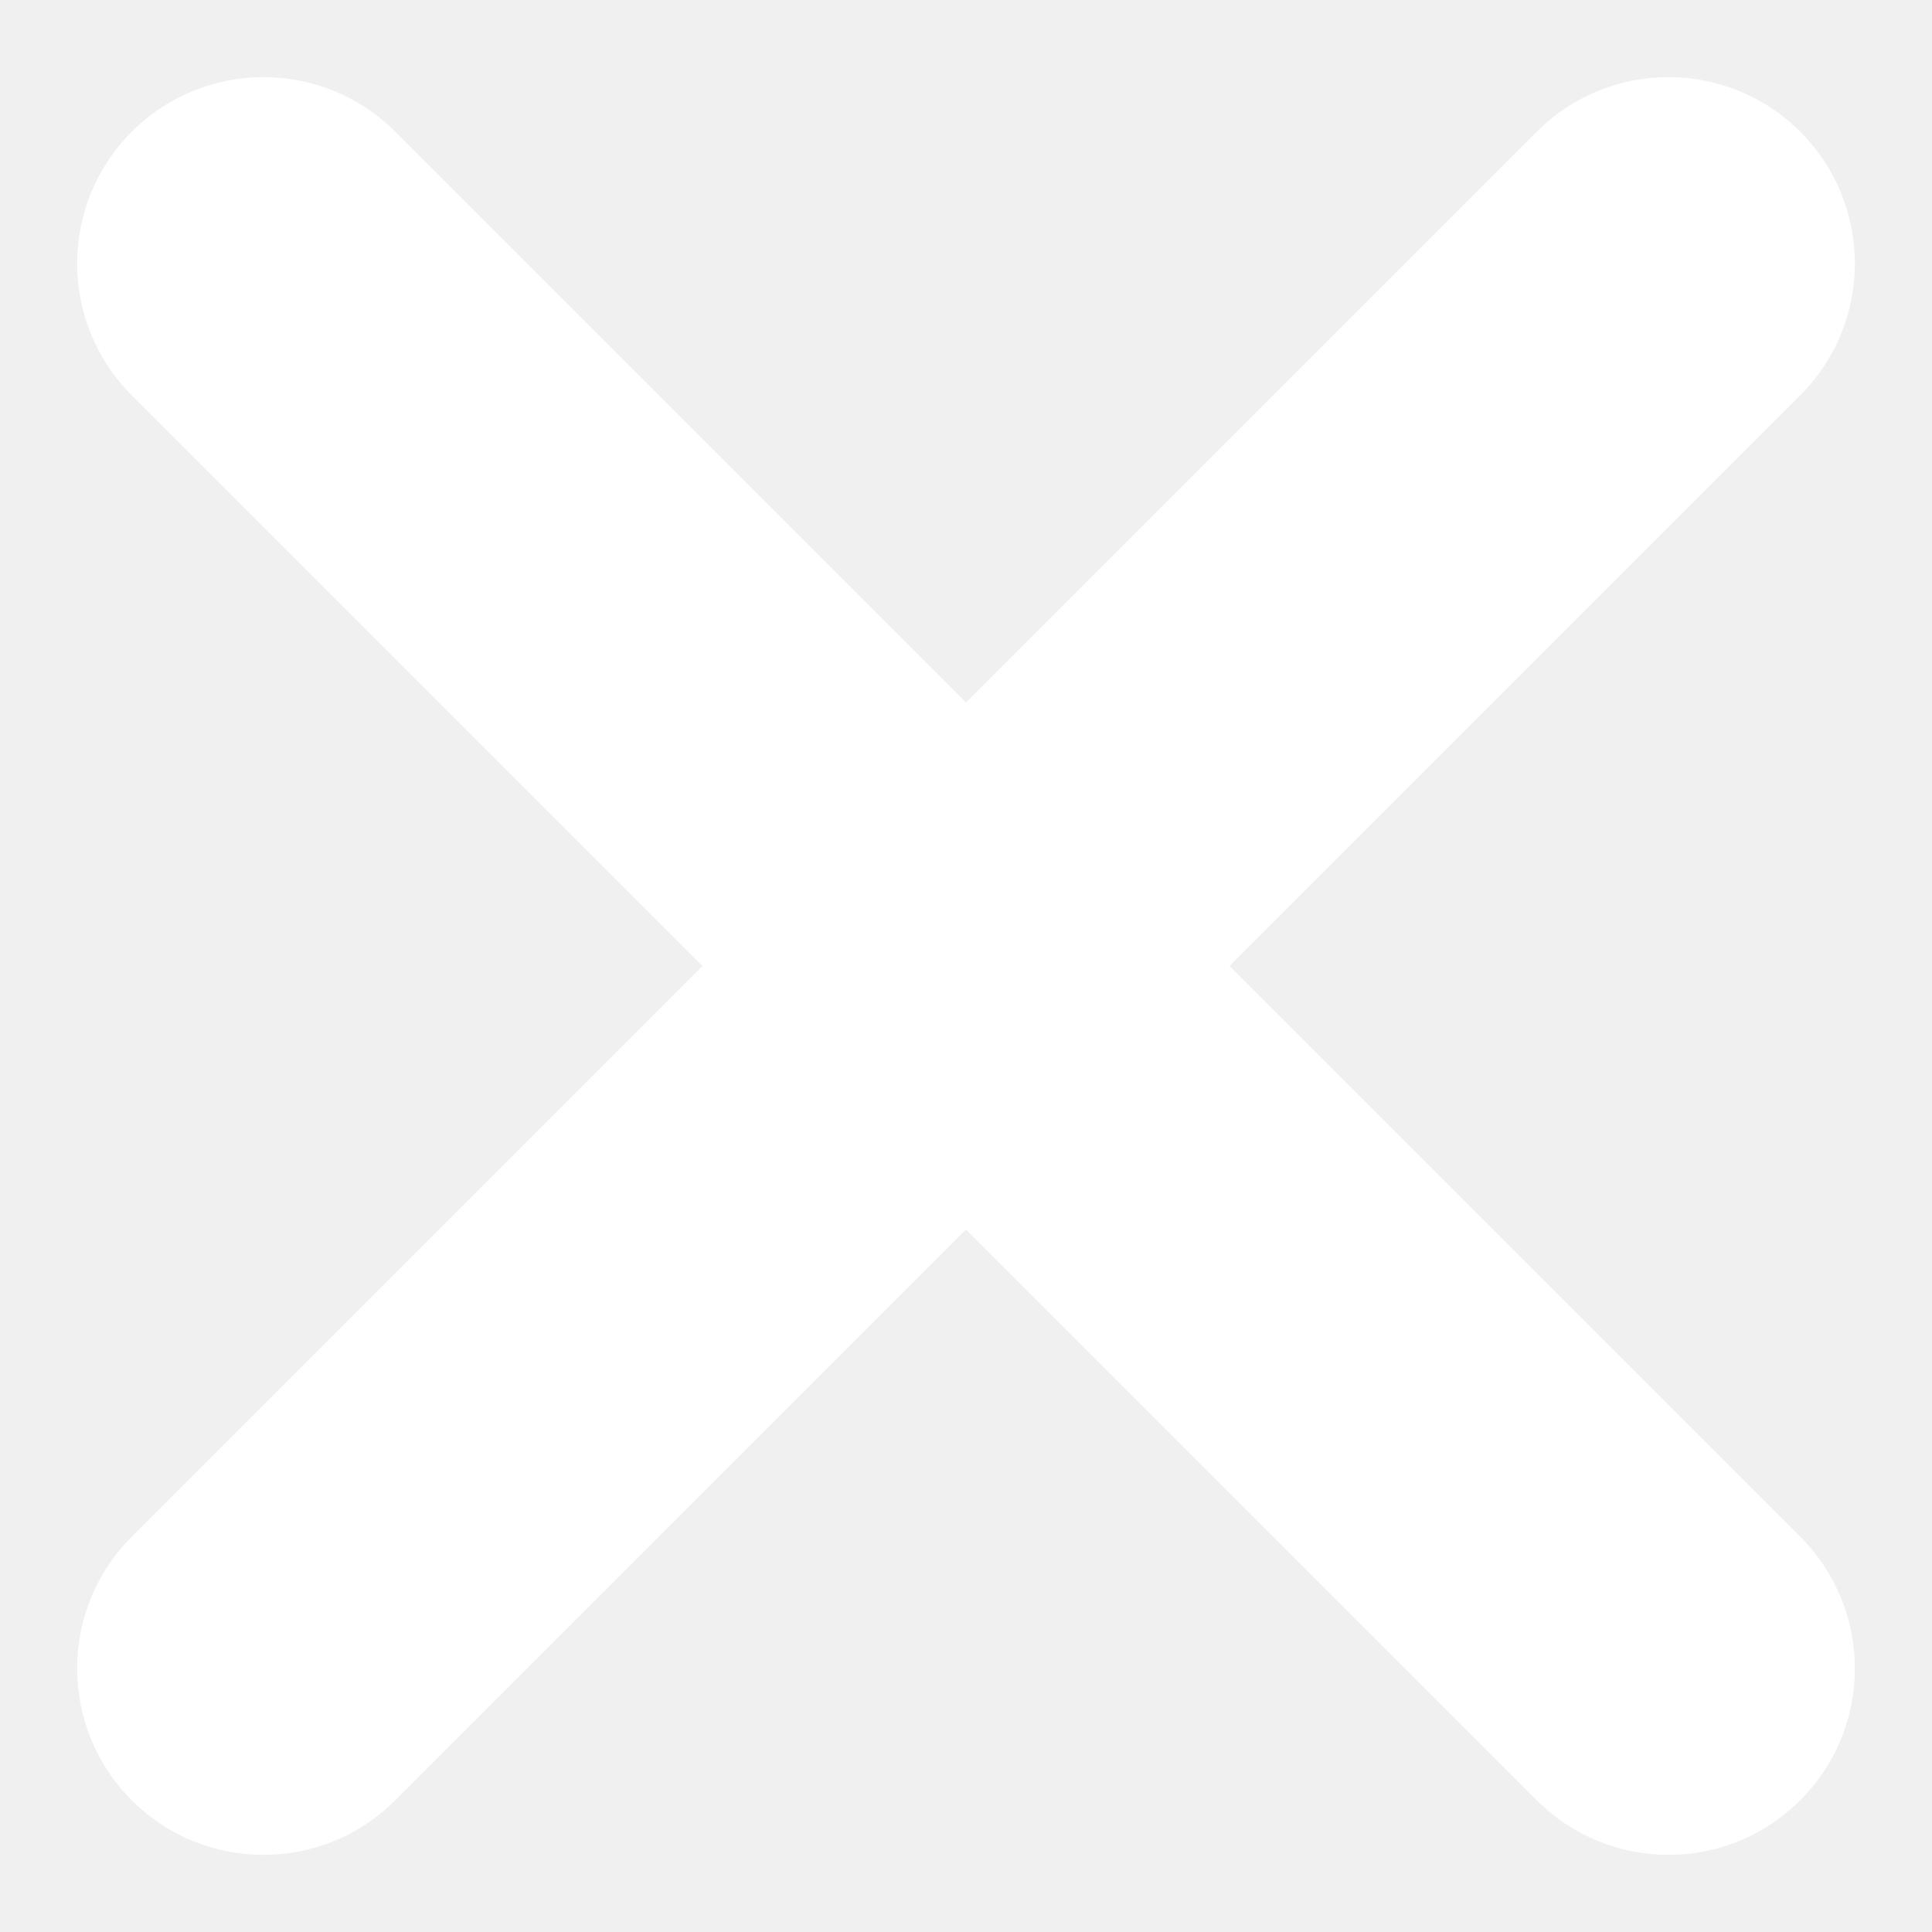
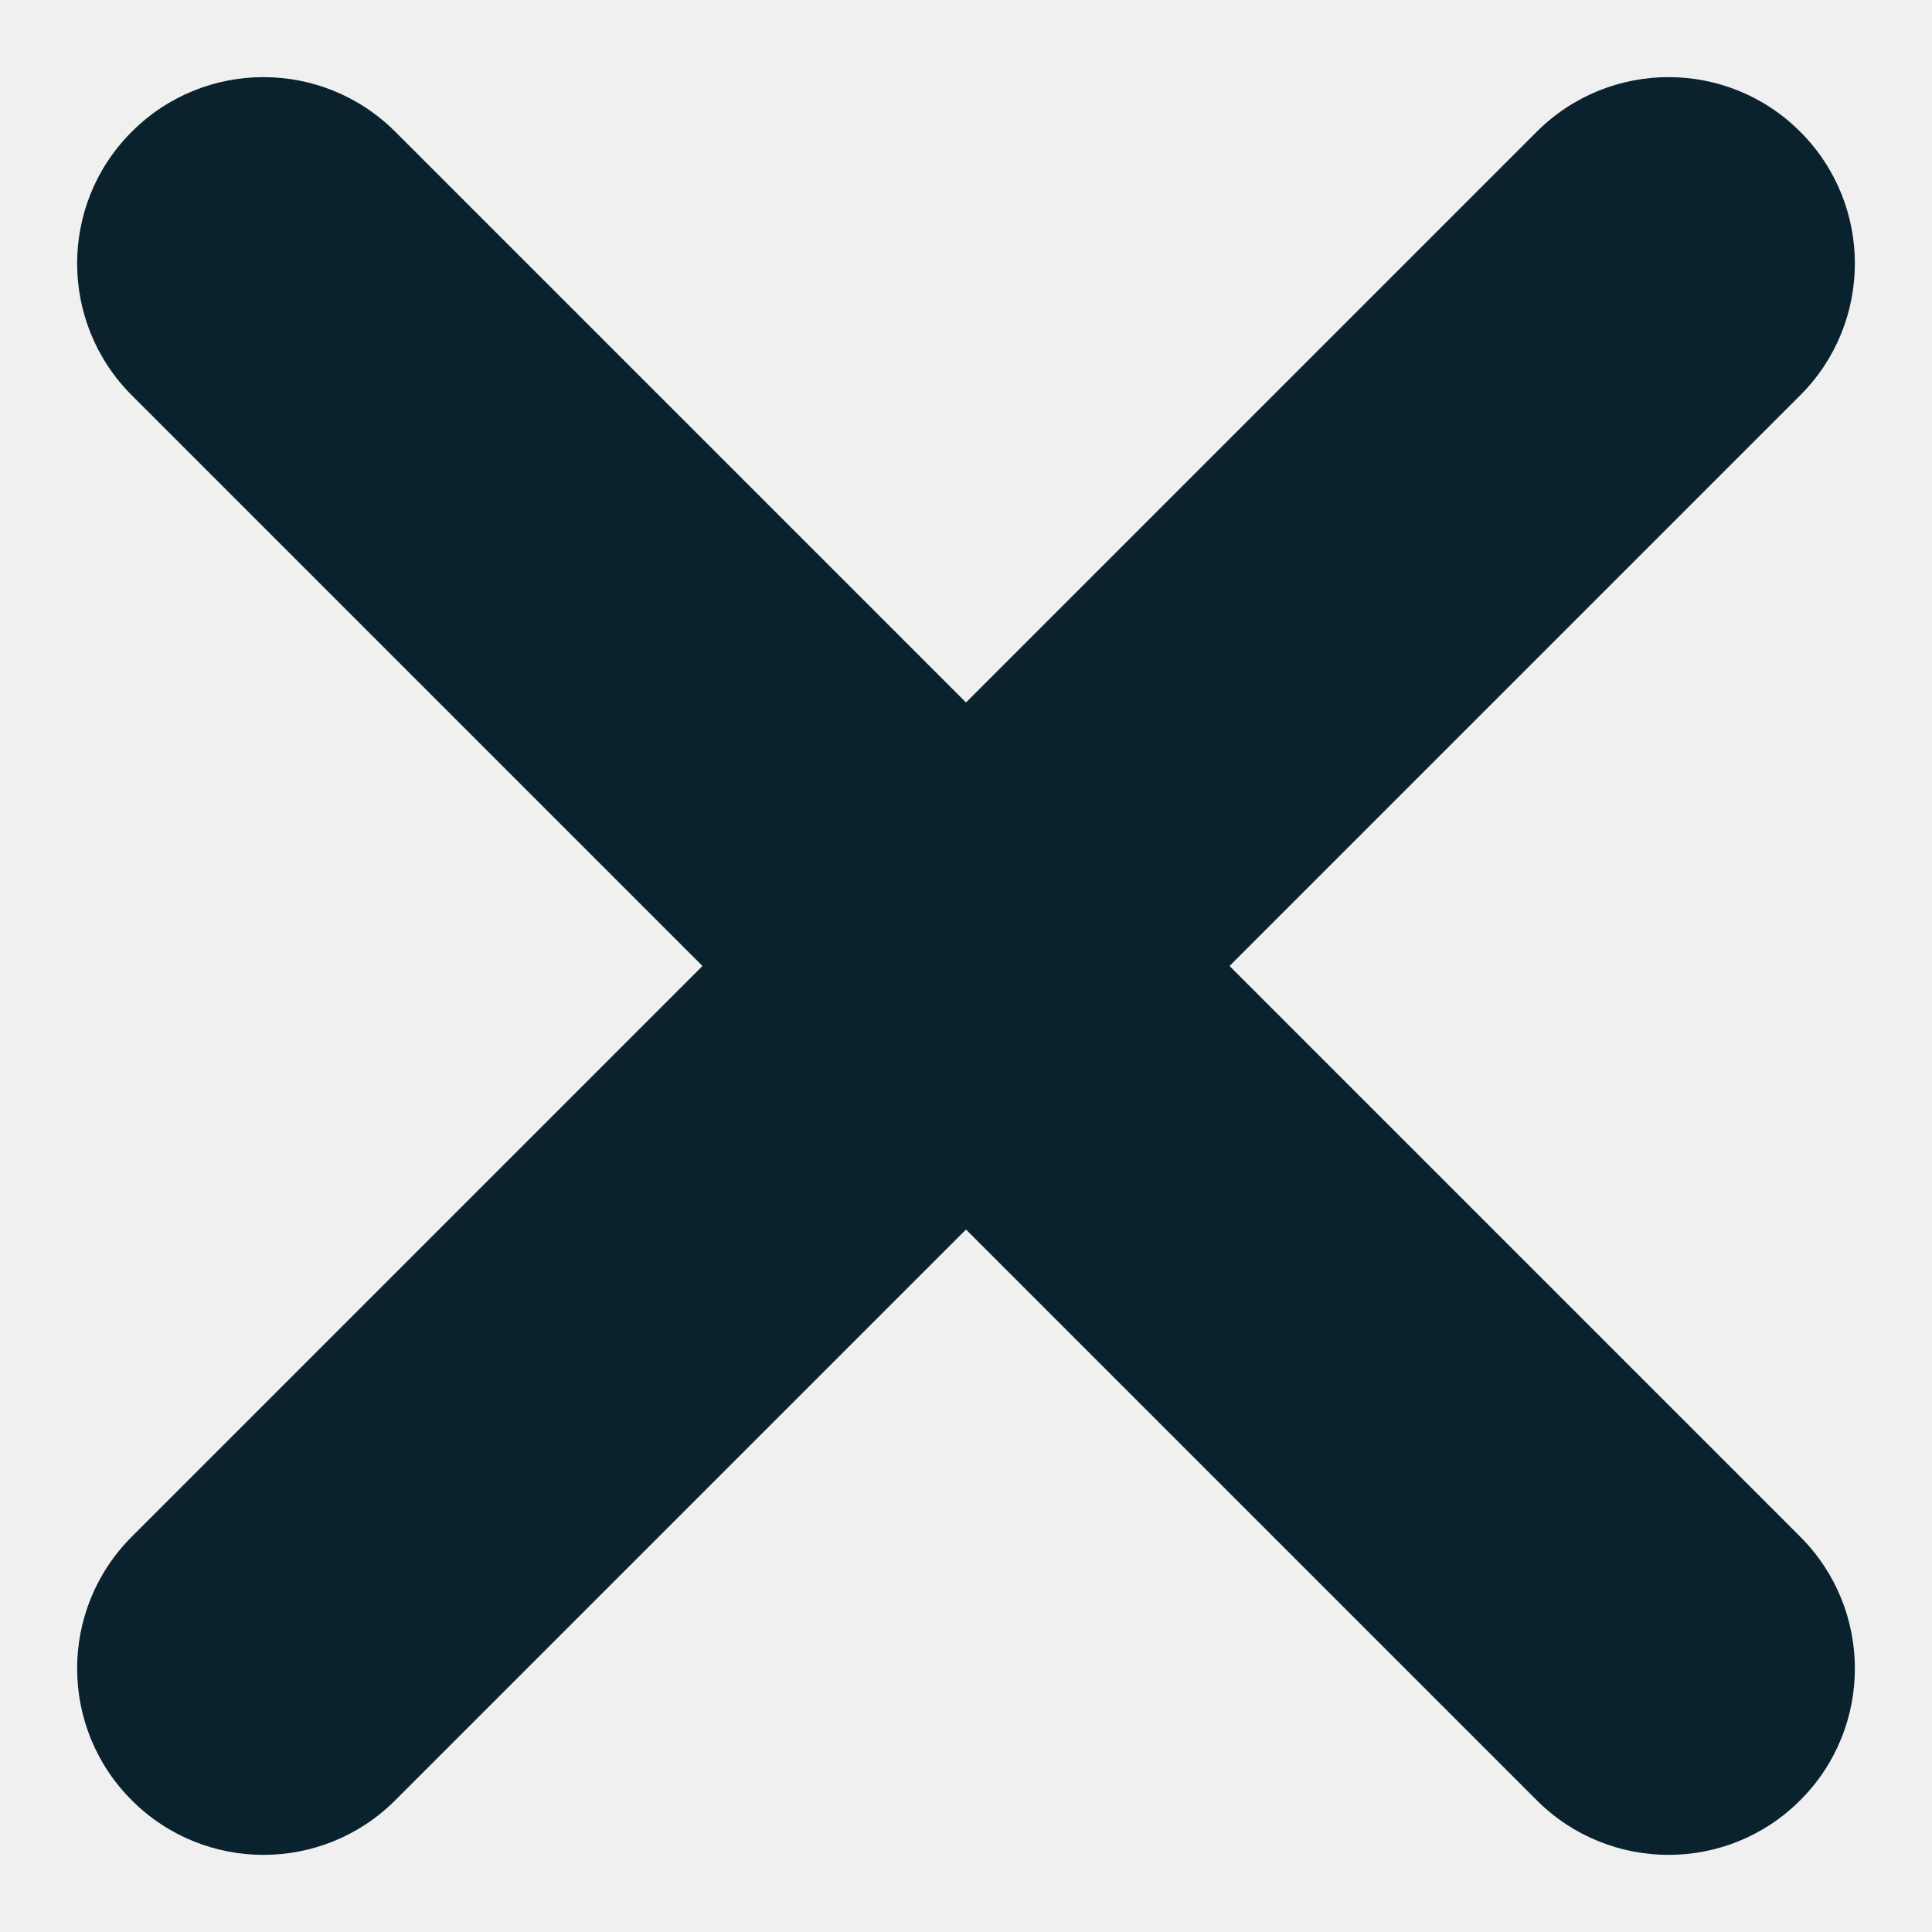
<svg xmlns="http://www.w3.org/2000/svg" xmlns:xlink="http://www.w3.org/1999/xlink" width="10px" height="10px" viewBox="0 0 10 10" version="1.1">
  <defs>
    <path d="M8,6.636 L5.046,3.682 C4.669,3.305 4.058,3.305 3.682,3.682 L3.682,3.682 C3.305,4.058 3.305,4.669 3.682,5.046 L6.636,8 L3.682,10.954 C3.305,11.331 3.305,11.942 3.682,12.318 L3.682,12.318 C4.058,12.695 4.669,12.695 5.046,12.318 L8,9.364 L10.954,12.318 C11.331,12.695 11.942,12.695 12.318,12.318 L12.318,12.318 C12.695,11.942 12.695,11.331 12.318,10.954 L9.364,8 L12.318,5.046 C12.695,4.669 12.695,4.058 12.318,3.682 L12.318,3.682 C11.942,3.305 11.331,3.305 10.954,3.682 L8,6.636 Z" id="path-1" />
  </defs>
  <g id="Half-Earth-map" stroke="none" stroke-width="1" fill="none" fill-rule="evenodd">
    <g id="guidelines" transform="translate(-356, -2818)">
      <g id="Icons/X" transform="translate(353, 2815)">
        <rect id="Rectangle-2" fill-rule="nonzero" x="0" y="0" width="16" height="16" />
        <mask id="mask-2" fill="white">
          <use xlink:href="#path-1" />
        </mask>
-         <use id="X" fill="white" fill-rule="evenodd" xlink:href="#path-1" />
+         <use id="X" fill="#0A212E" fill-rule="evenodd" xlink:href="#path-1" />
      </g>
    </g>
  </g>
</svg>
